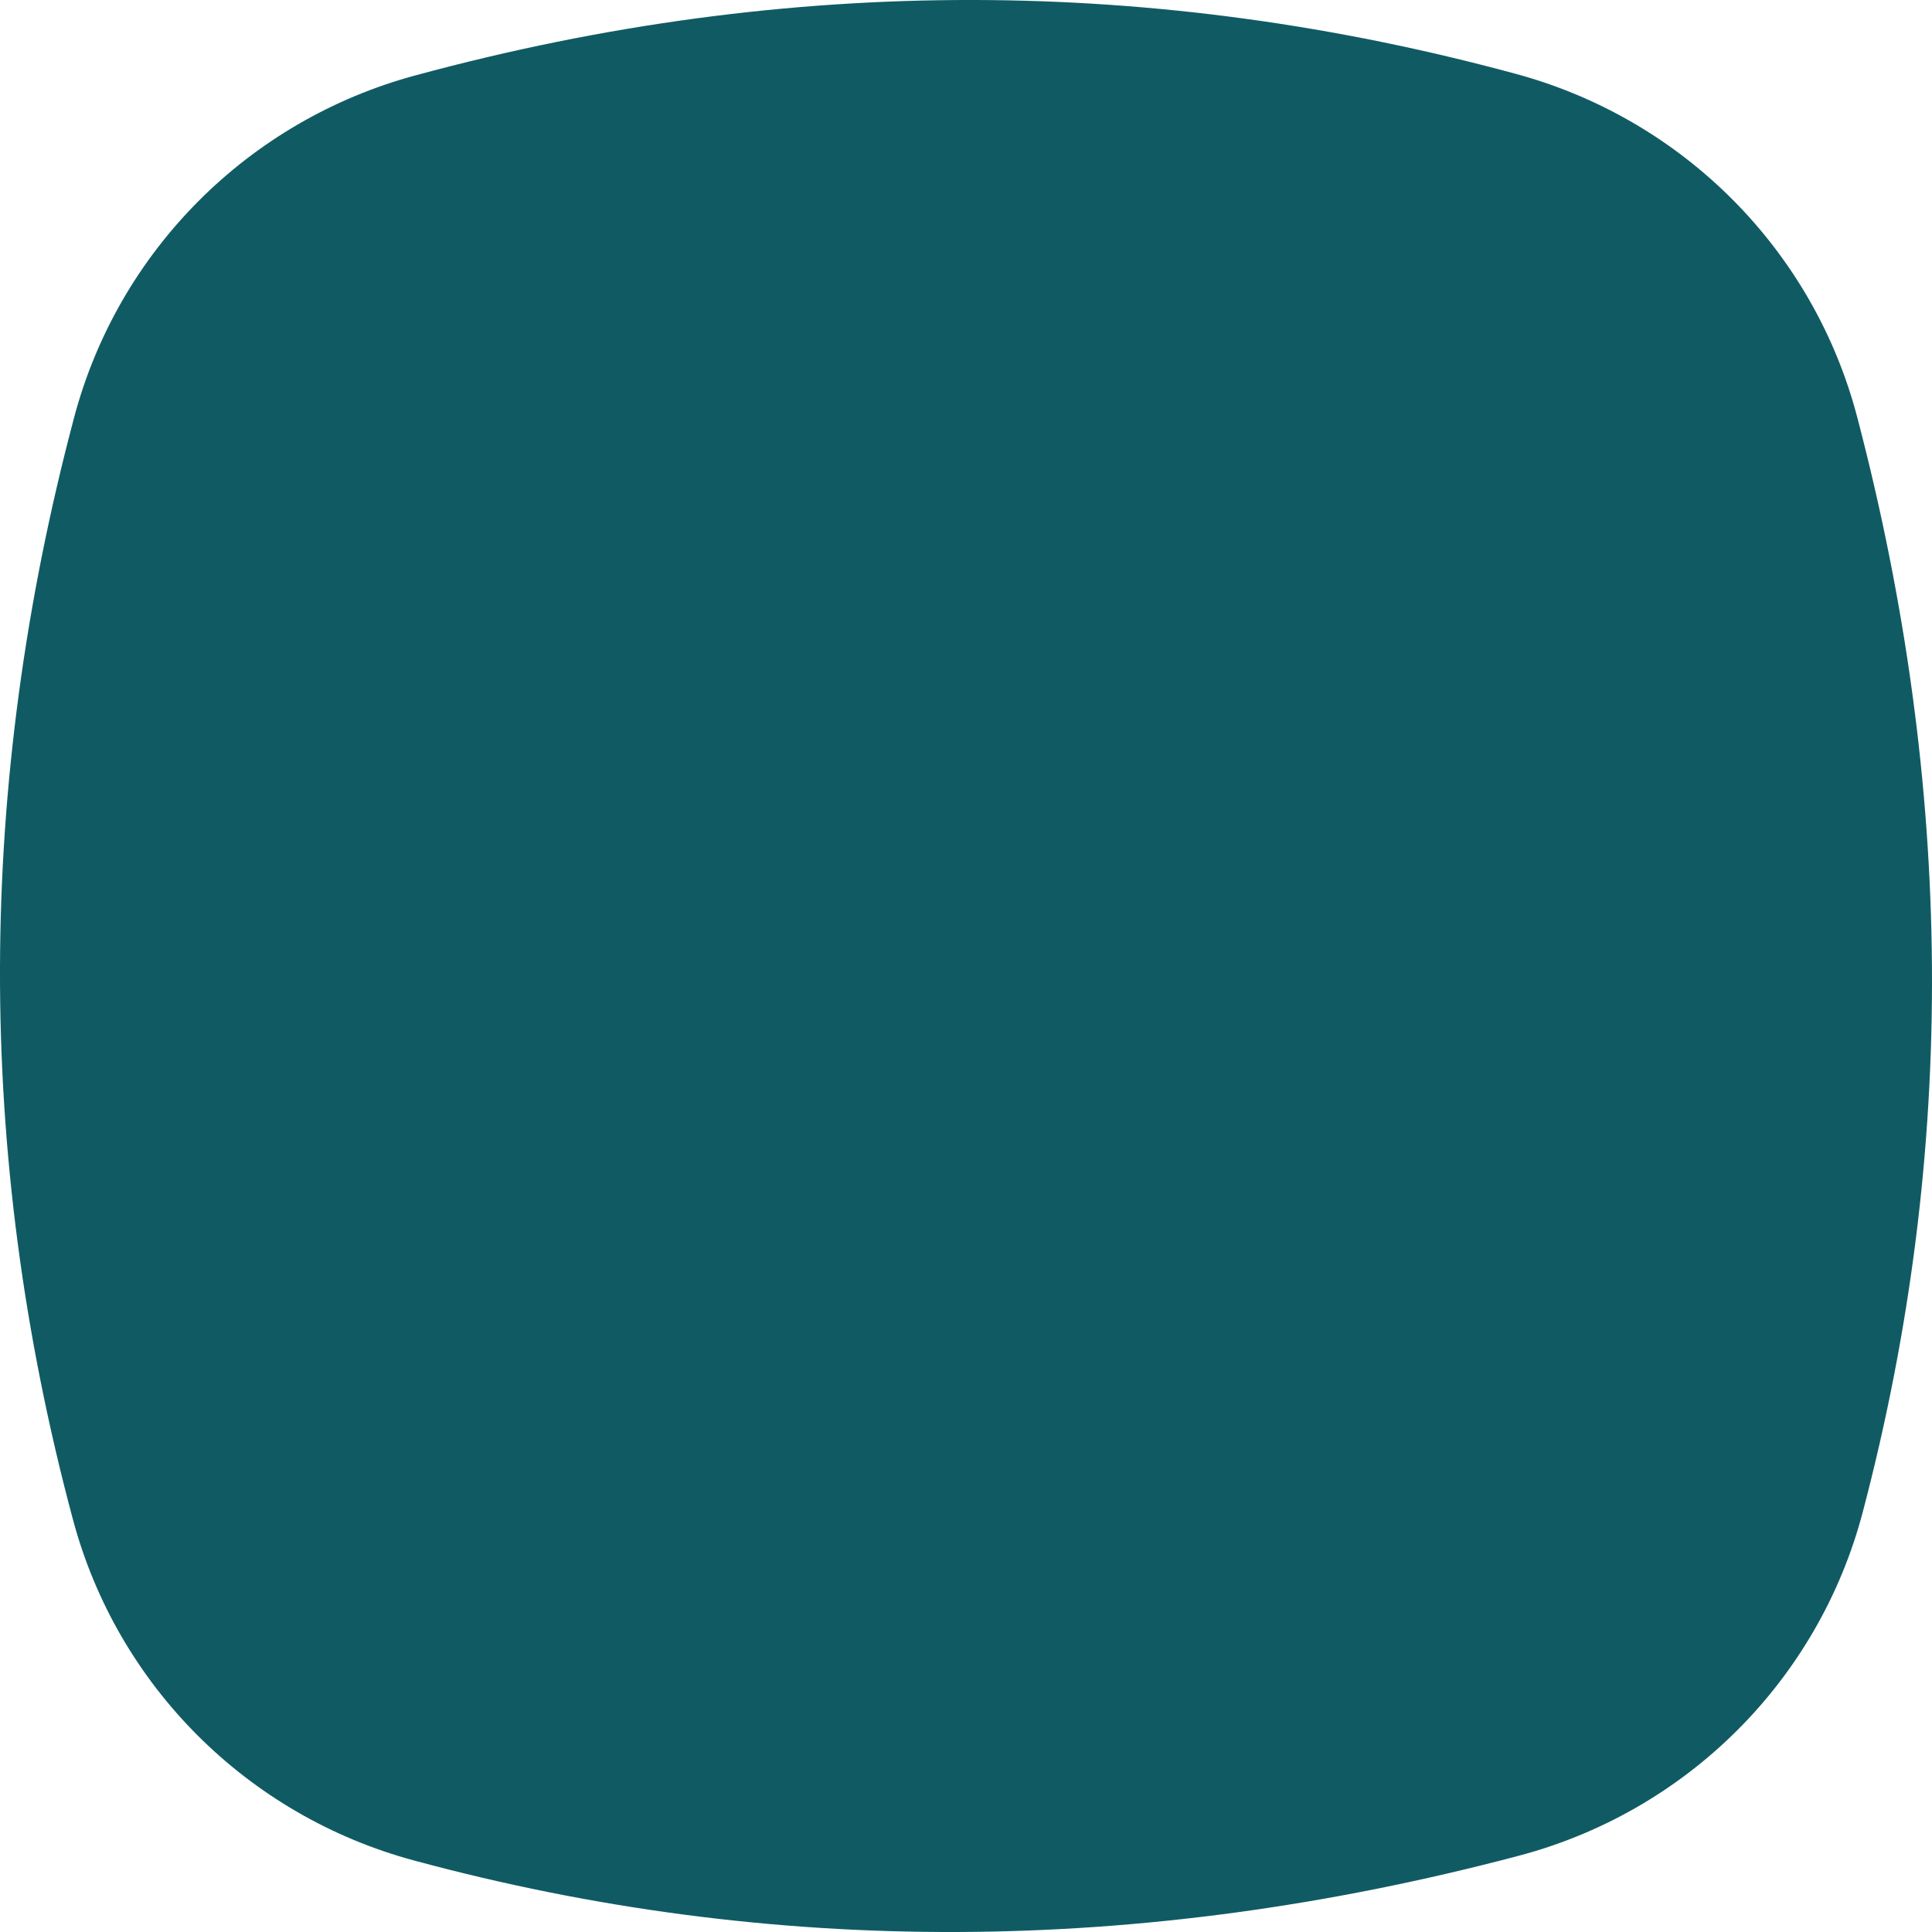
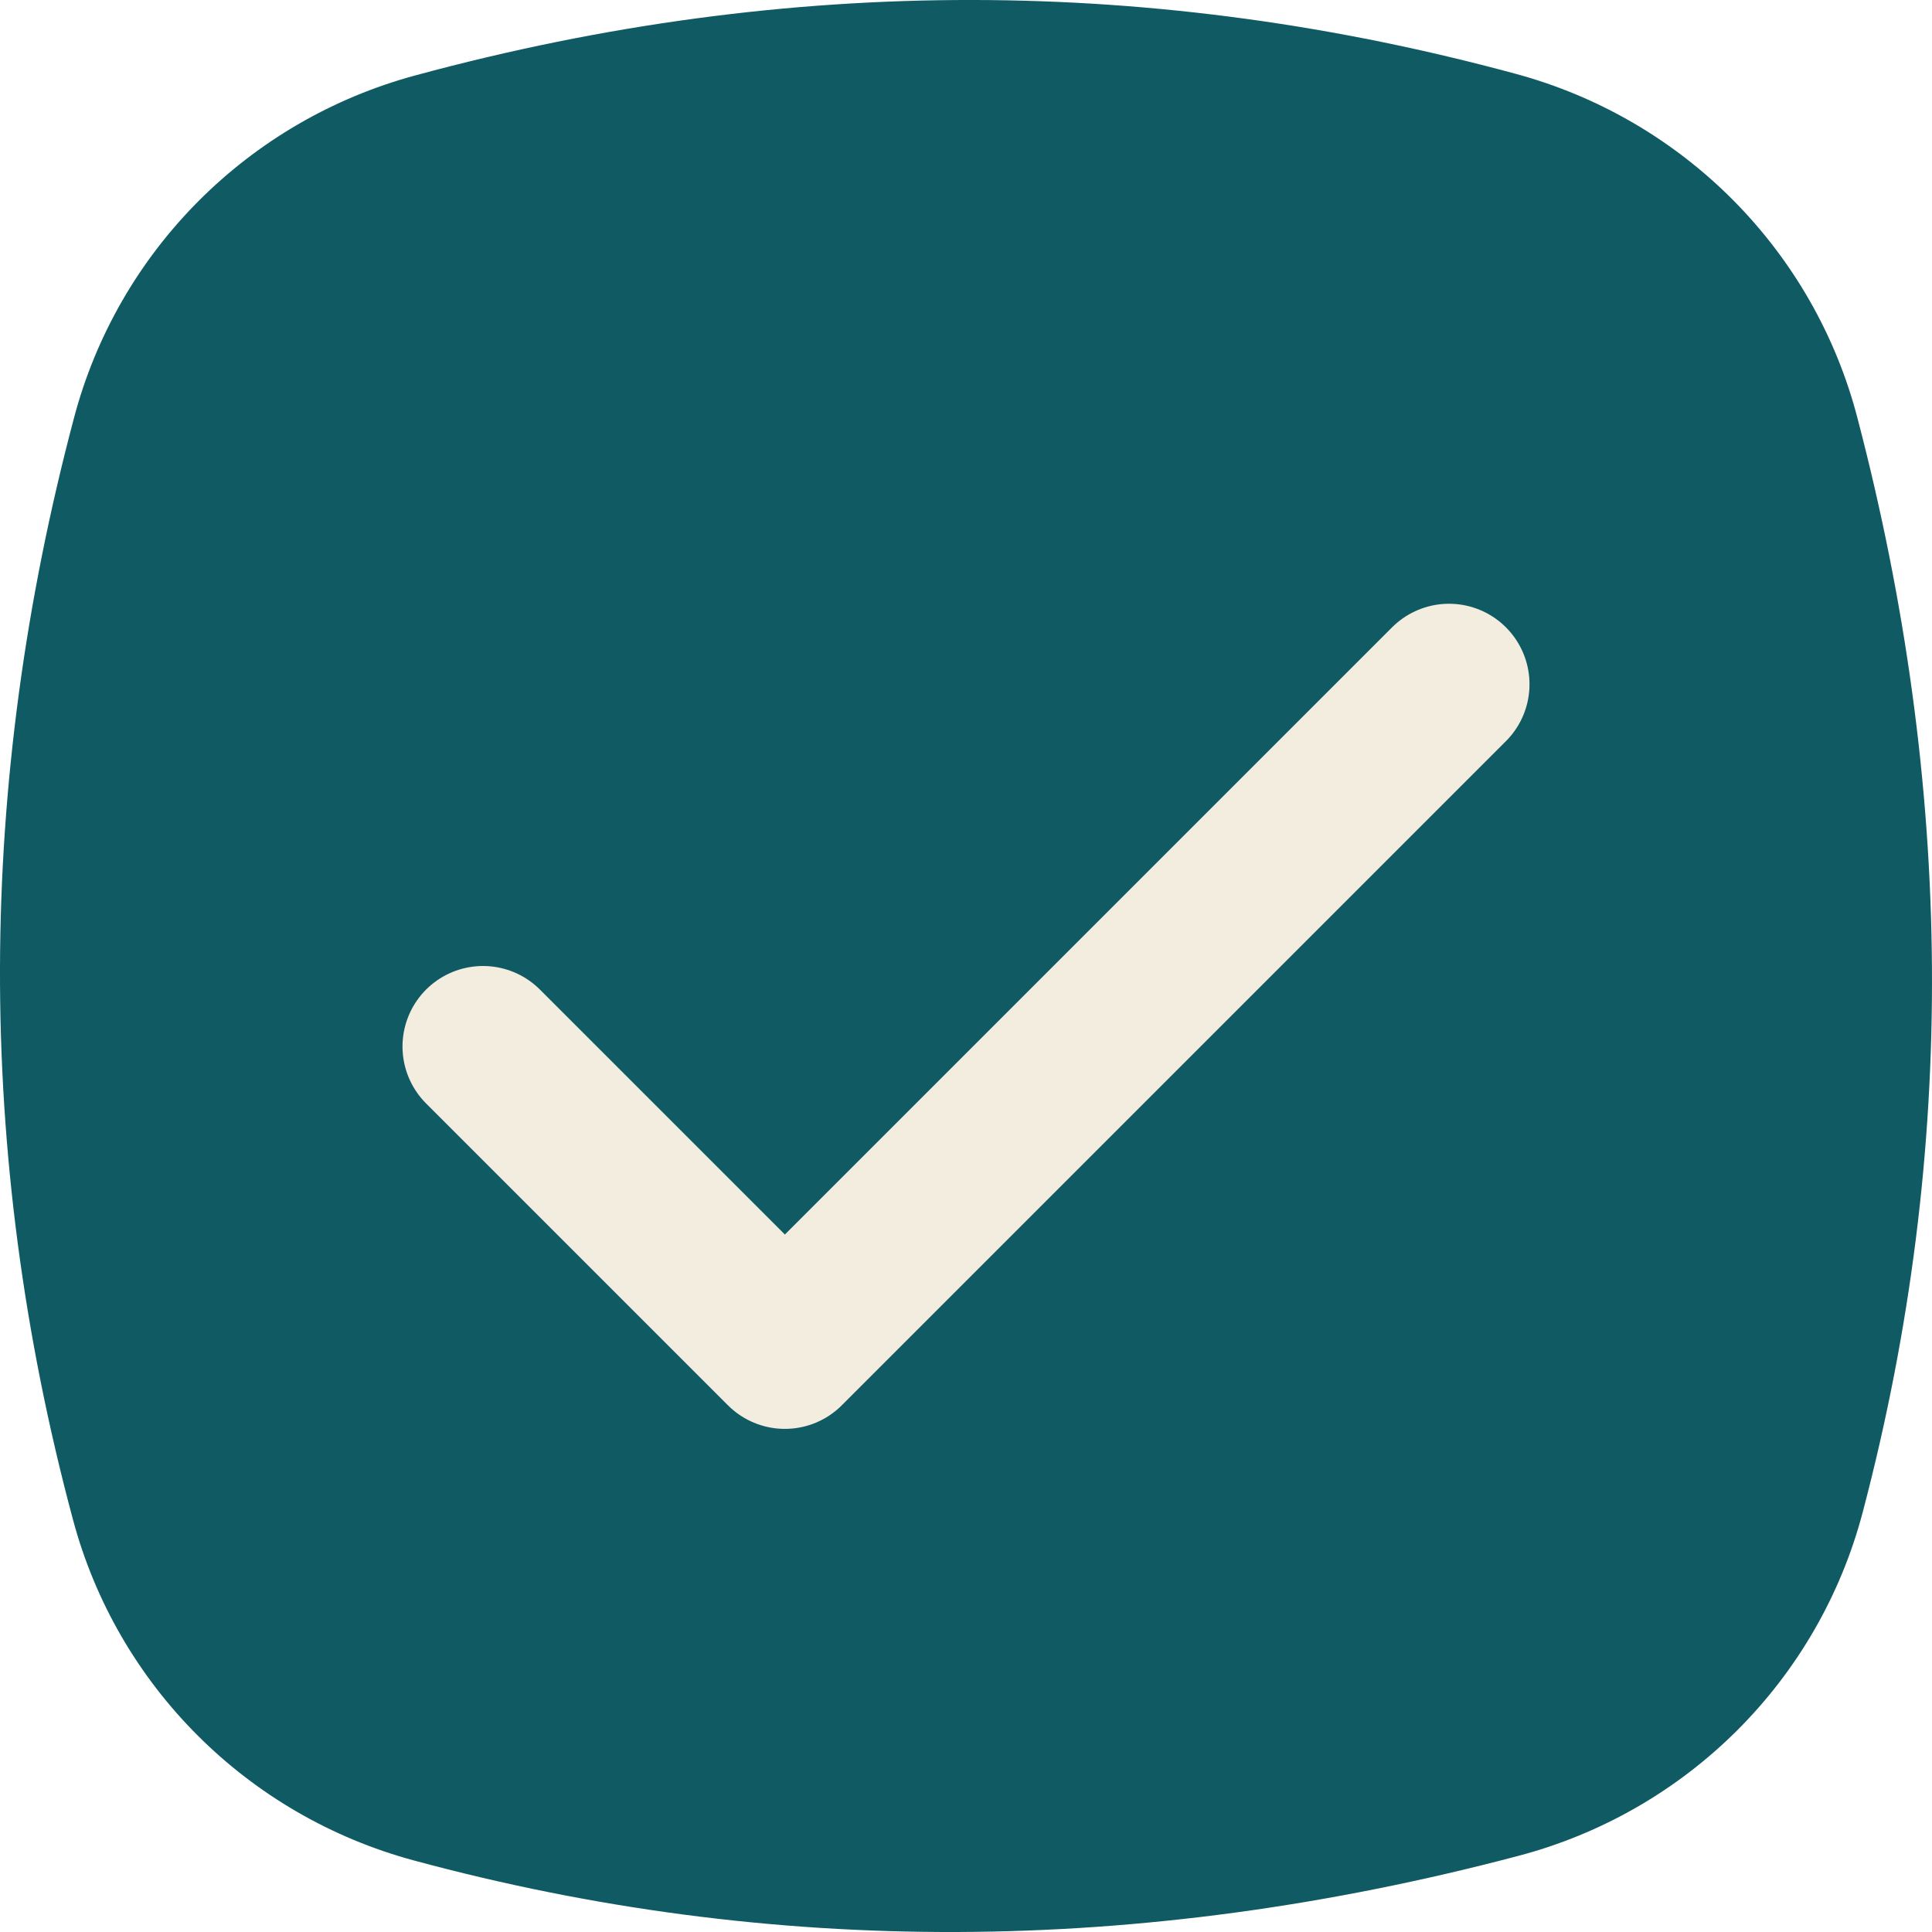
<svg xmlns="http://www.w3.org/2000/svg" width="24" height="24" viewBox="0 0 24 24" fill="none">
-   <path fill-rule="evenodd" clip-rule="evenodd" d="M23.075 5.197C22.534 3.112 20.909 1.477 18.821 0.915C14.39 -0.285 9.841 -0.332 5.166 0.935C3.084 1.495 1.463 3.122 0.917 5.2C-0.286 9.74 -0.321 14.296 0.904 18.868C1.454 20.937 3.072 22.555 5.148 23.113C9.573 24.309 14.14 24.301 18.851 23.057C20.953 22.507 22.592 20.872 23.141 18.779C24.327 14.276 24.266 9.748 23.075 5.197Z" fill="#105B63" />
+   <path fill-rule="evenodd" clip-rule="evenodd" d="M23.075 5.197C22.534 3.112 20.909 1.477 18.821 0.915C14.39 -0.285 9.841 -0.332 5.166 0.935C3.084 1.495 1.463 3.122 0.917 5.2C-0.286 9.74 -0.321 14.296 0.904 18.868C1.454 20.937 3.072 22.555 5.148 23.113C9.573 24.309 14.14 24.301 18.851 23.057C20.953 22.507 22.592 20.872 23.141 18.779C24.327 14.276 24.266 9.748 23.075 5.197V5.197Z" fill="#105B63" />
+   <path d="M18 8.5L9.75 16.75L6 13" stroke="#F3EDDF" stroke-width="2" stroke-linecap="round" stroke-linejoin="round" />
</svg>
